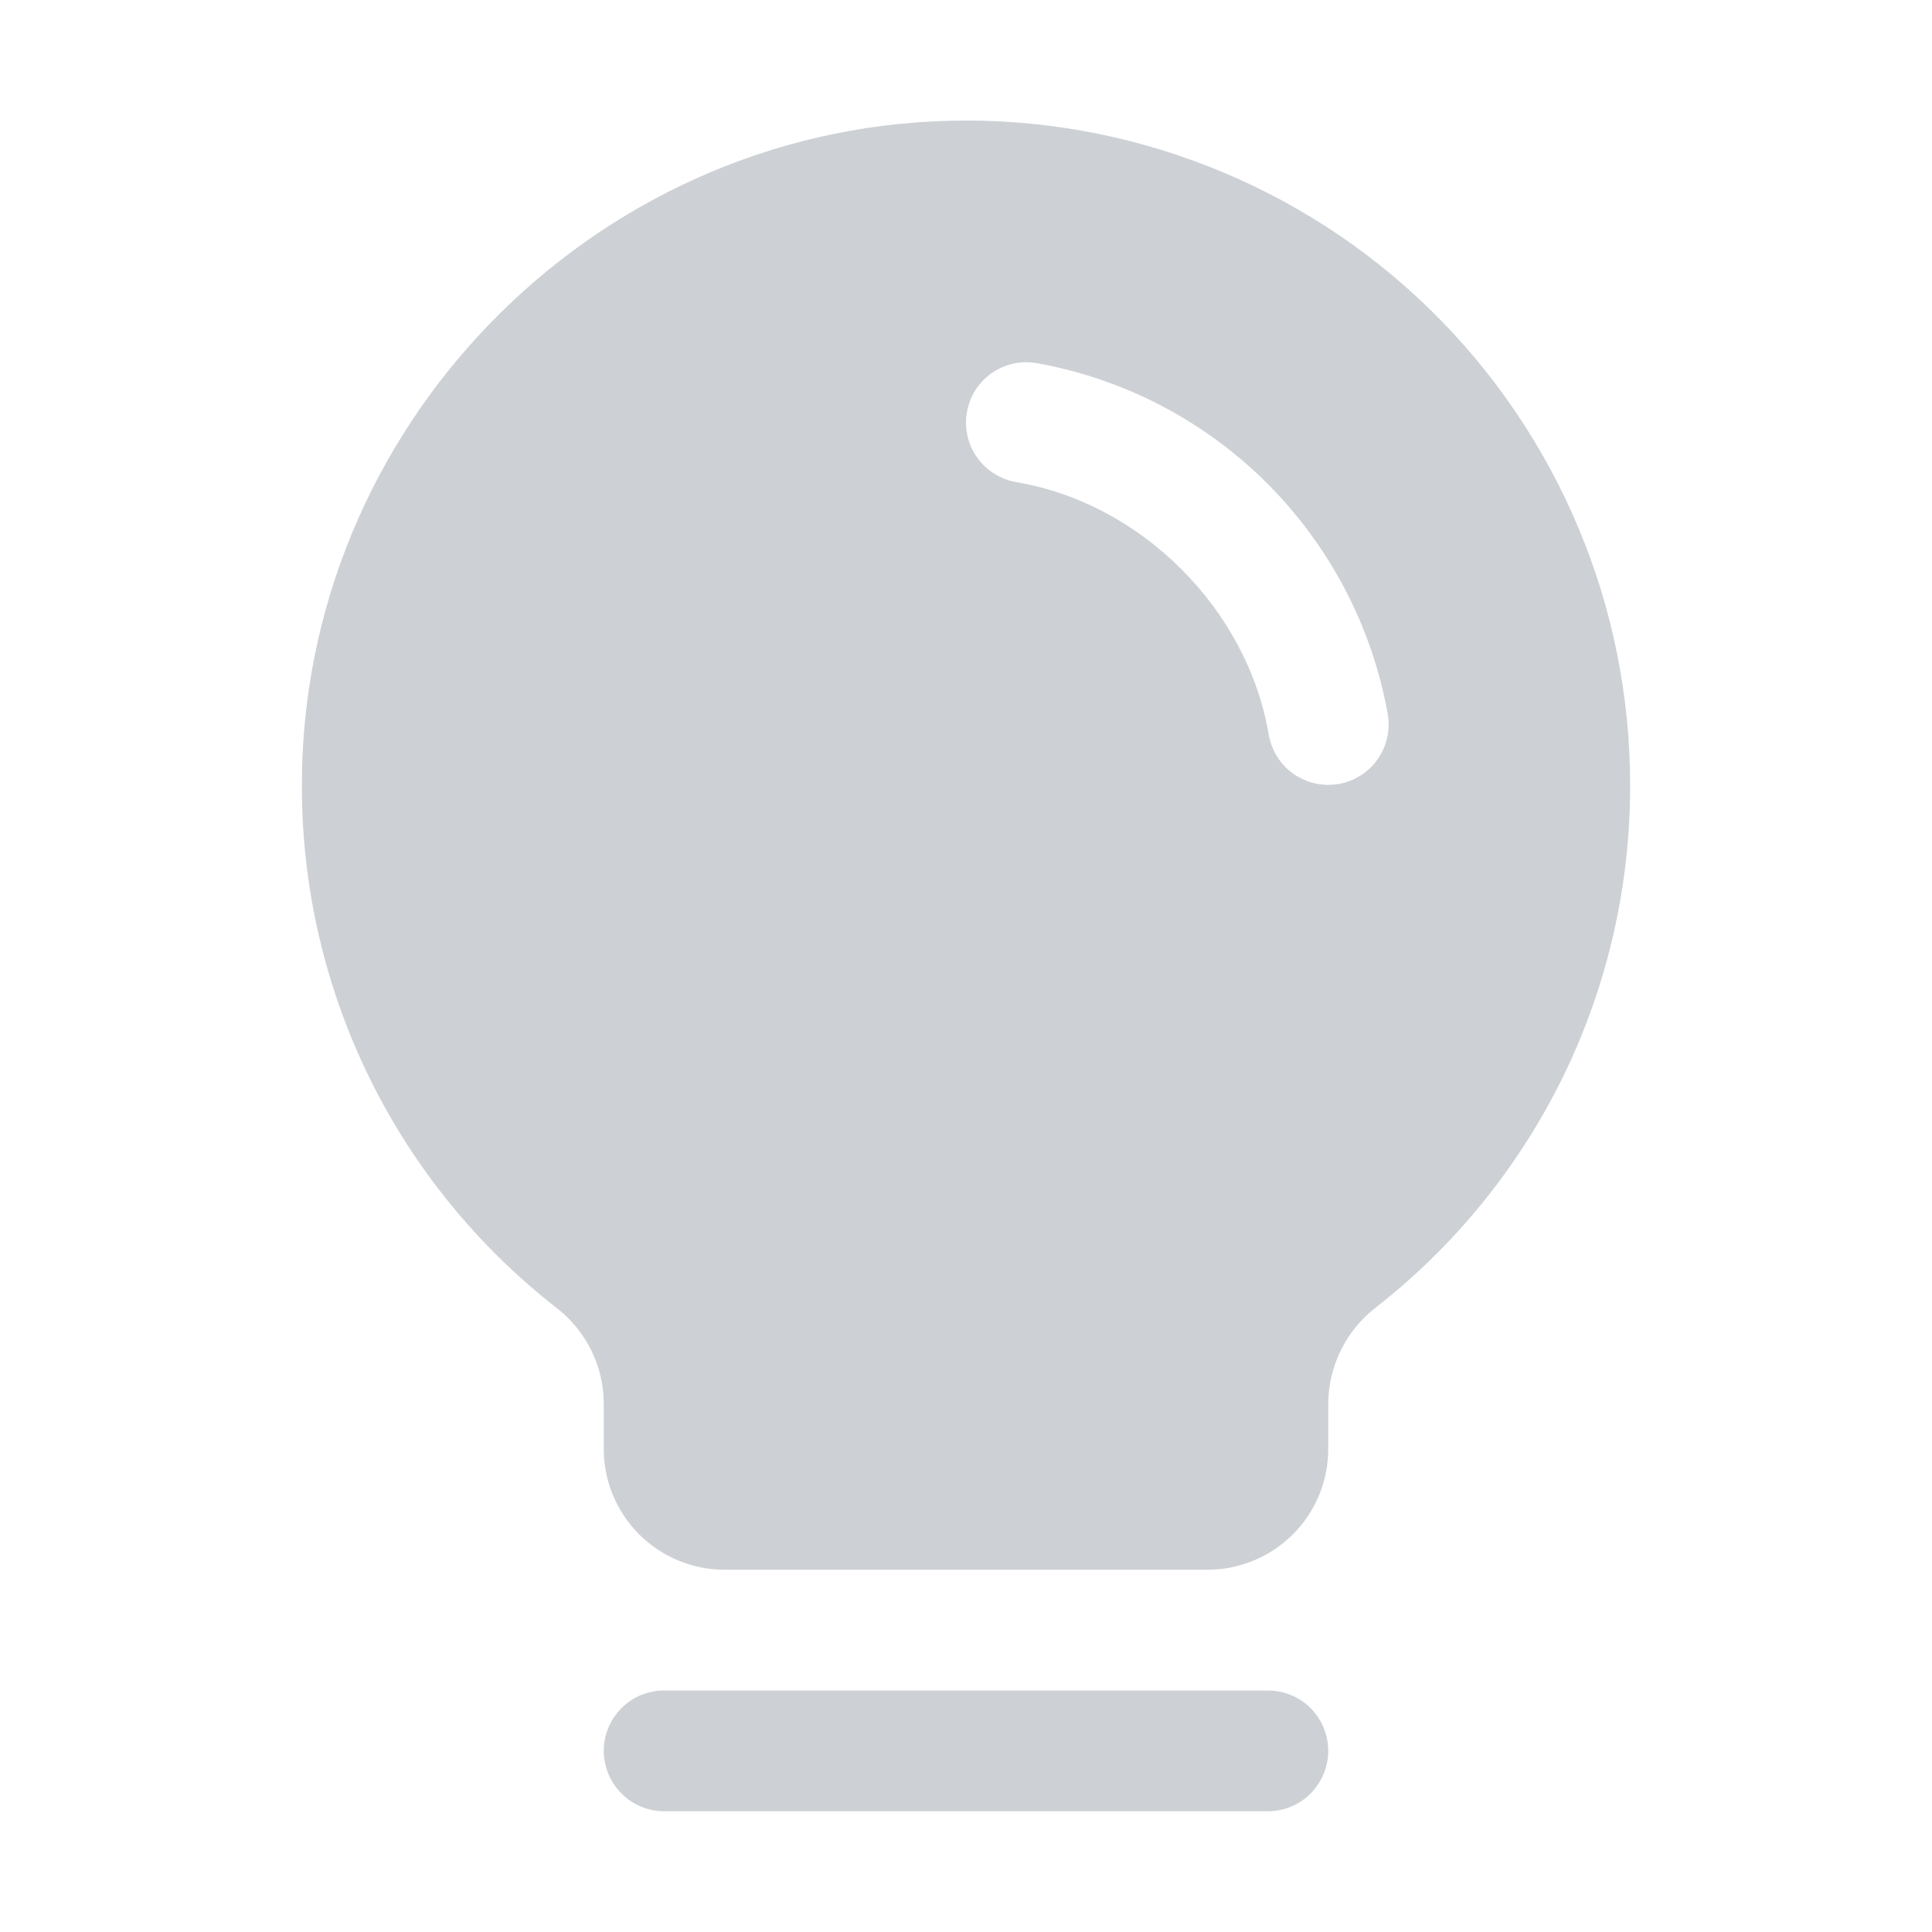
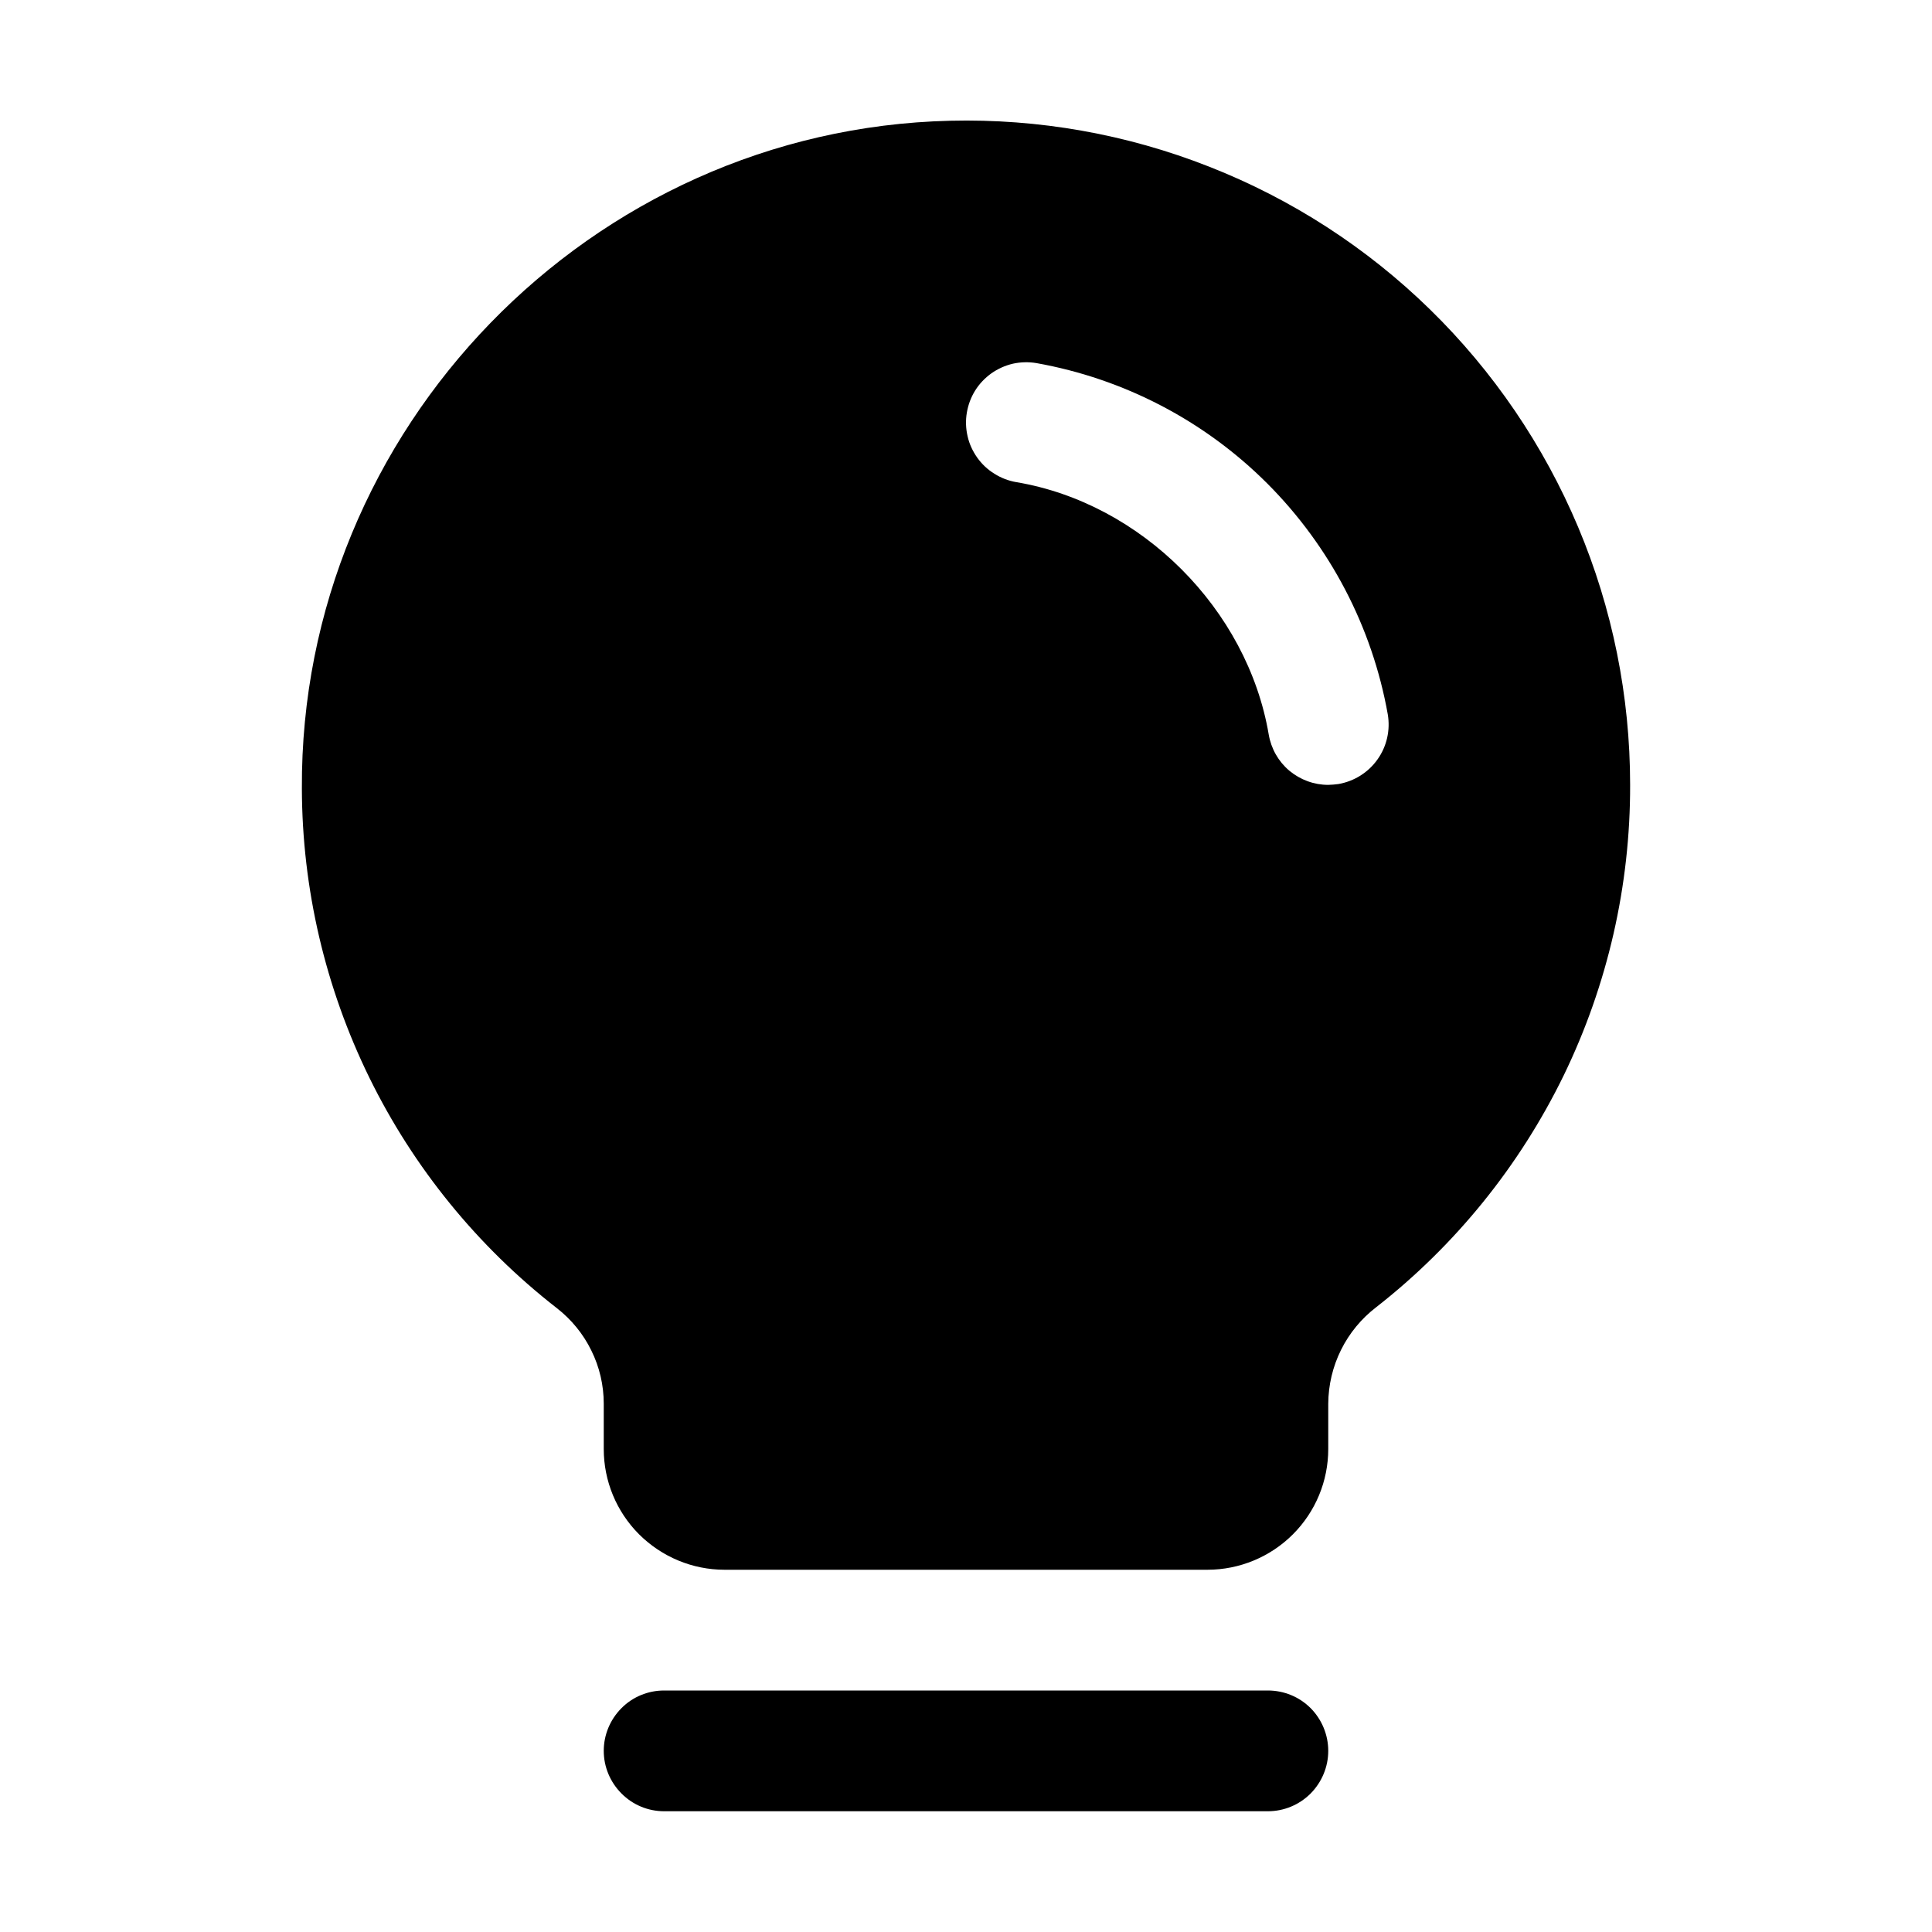
<svg xmlns="http://www.w3.org/2000/svg" width="16" height="16" viewBox="0 0 16 16" fill="none">
-   <path d="M11 14.5C11 14.632 10.947 14.759 10.854 14.853C10.76 14.947 10.633 15 10.5 15H5.5C5.367 15 5.24 14.947 5.147 14.853C5.053 14.759 5 14.632 5 14.5C5 14.367 5.053 14.24 5.147 14.146C5.24 14.052 5.367 14 5.5 14H10.5C10.633 14 10.76 14.052 10.854 14.146C10.947 14.24 11 14.367 11 14.5ZM13.5 6.5C13.502 7.333 13.314 8.156 12.95 8.906C12.585 9.655 12.054 10.312 11.398 10.825C11.275 10.919 11.175 11.04 11.106 11.179C11.037 11.318 11.001 11.47 11 11.625V12C11 12.265 10.895 12.519 10.707 12.707C10.52 12.894 10.265 13 10 13H6C5.735 13 5.481 12.894 5.293 12.707C5.105 12.519 5 12.265 5 12V11.625C5 11.472 4.965 11.321 4.897 11.184C4.83 11.047 4.732 10.927 4.611 10.833C3.956 10.323 3.425 9.671 3.059 8.925C2.694 8.18 2.502 7.361 2.5 6.53C2.484 3.552 4.891 1.071 7.868 1C8.601 0.982 9.33 1.111 10.013 1.38C10.696 1.648 11.318 2.05 11.843 2.563C12.367 3.075 12.784 3.688 13.069 4.364C13.354 5.04 13.5 5.766 13.5 6.5ZM11.493 5.916C11.364 5.192 11.015 4.525 10.495 4.004C9.975 3.484 9.307 3.136 8.583 3.007C8.518 2.996 8.452 2.998 8.388 3.012C8.324 3.027 8.264 3.054 8.21 3.092C8.157 3.13 8.111 3.178 8.076 3.234C8.041 3.29 8.018 3.352 8.007 3.417C7.996 3.481 7.998 3.548 8.013 3.612C8.027 3.676 8.055 3.736 8.093 3.79C8.131 3.843 8.179 3.889 8.235 3.923C8.29 3.958 8.352 3.982 8.417 3.993C9.453 4.167 10.331 5.046 10.507 6.083C10.527 6.2 10.587 6.306 10.677 6.382C10.768 6.458 10.882 6.5 11 6.5C11.028 6.499 11.056 6.497 11.085 6.493C11.215 6.47 11.332 6.397 11.408 6.289C11.485 6.181 11.515 6.047 11.493 5.916Z" fill="#CDD1D5" />
+   <path d="M11 14.5C11 14.632 10.947 14.759 10.854 14.853C10.76 14.947 10.633 15 10.5 15H5.5C5.367 15 5.24 14.947 5.147 14.853C5.053 14.759 5 14.632 5 14.5C5 14.367 5.053 14.24 5.147 14.146C5.24 14.052 5.367 14 5.5 14H10.5C10.633 14 10.76 14.052 10.854 14.146C10.947 14.24 11 14.367 11 14.5ZM13.5 6.5C13.502 7.333 13.314 8.156 12.95 8.906C12.585 9.655 12.054 10.312 11.398 10.825C11.275 10.919 11.175 11.04 11.106 11.179C11.037 11.318 11.001 11.47 11 11.625V12C11 12.265 10.895 12.519 10.707 12.707C10.52 12.894 10.265 13 10 13H6C5.735 13 5.481 12.894 5.293 12.707C5.105 12.519 5 12.265 5 12V11.625C5 11.472 4.965 11.321 4.897 11.184C4.83 11.047 4.732 10.927 4.611 10.833C3.956 10.323 3.425 9.671 3.059 8.925C2.694 8.18 2.502 7.361 2.5 6.53C2.484 3.552 4.891 1.071 7.868 1C8.601 0.982 9.33 1.111 10.013 1.38C10.696 1.648 11.318 2.05 11.843 2.563C12.367 3.075 12.784 3.688 13.069 4.364C13.354 5.04 13.5 5.766 13.5 6.5ZM11.493 5.916C11.364 5.192 11.015 4.525 10.495 4.004C9.975 3.484 9.307 3.136 8.583 3.007C8.518 2.996 8.452 2.998 8.388 3.012C8.324 3.027 8.264 3.054 8.21 3.092C8.157 3.13 8.111 3.178 8.076 3.234C8.041 3.29 8.018 3.352 8.007 3.417C7.996 3.481 7.998 3.548 8.013 3.612C8.027 3.676 8.055 3.736 8.093 3.79C8.131 3.843 8.179 3.889 8.235 3.923C8.29 3.958 8.352 3.982 8.417 3.993C9.453 4.167 10.331 5.046 10.507 6.083C10.527 6.2 10.587 6.306 10.677 6.382C10.768 6.458 10.882 6.5 11 6.5C11.028 6.499 11.056 6.497 11.085 6.493C11.215 6.47 11.332 6.397 11.408 6.289C11.485 6.181 11.515 6.047 11.493 5.916Z" fill="currentColor" />
</svg>
